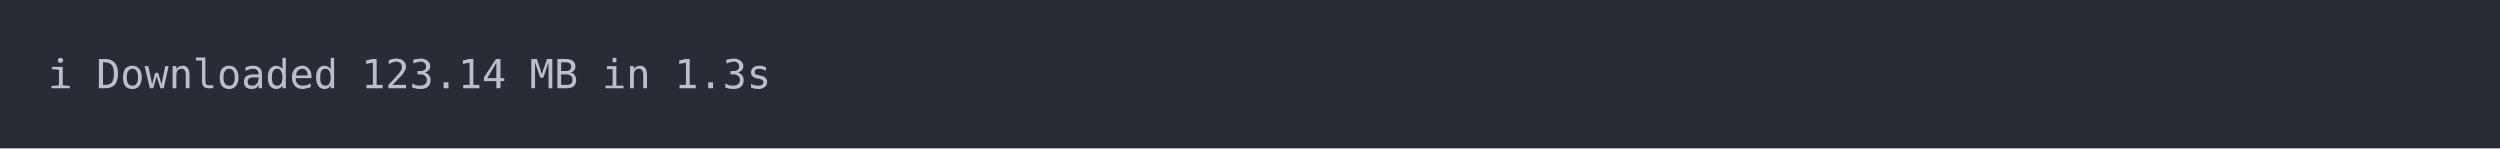
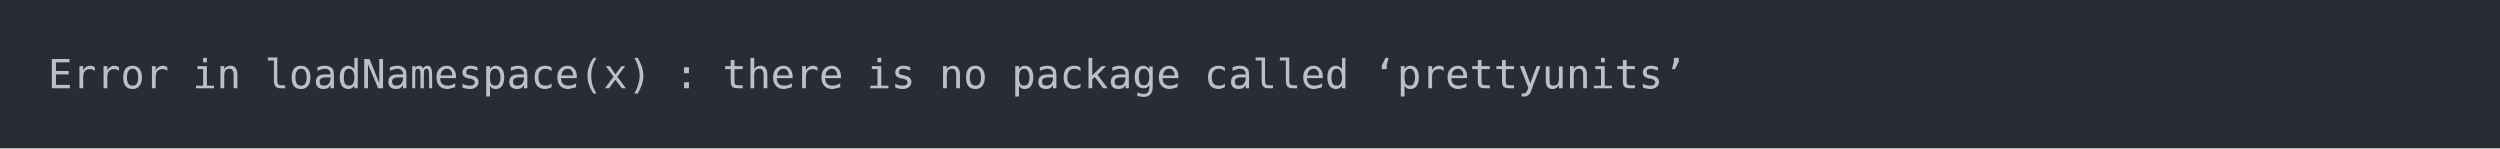
<svg xmlns="http://www.w3.org/2000/svg" xmlns:xlink="http://www.w3.org/1999/xlink" width="1040" height="61.71">
  <rect width="1040" height="61.71" rx="0" ry="0" class="a" />
  <svg height="21.71" viewBox="0 0 100 2.171" width="1000" x="20" y="20">
    <style>.a{fill:rgb(40,45,53)}.b{font-family:'Fira Code',Monaco,Consolas,Menlo,'Bitstream Vera Sans Mono','Powerline Symbols',monospace}.c{fill:transparent}.d{fill:rgb(185,192,203);white-space:pre}</style>
    <g font-family="'Fira Code',Monaco,Consolas,Menlo,'Bitstream Vera Sans Mono','Powerline Symbols',monospace" font-size="1.67" class="b">
      <defs>
        <symbol id="a">
          <rect height="2" width="100" x="0" y="0" class="c" />
        </symbol>
      </defs>
      <rect height="2.171" width="100" class="a" />
      <svg x="0" y="0" width="100">
        <svg x="0">
          <use xlink:href="#a" />
-           <text x="0" y="1.67" class="d">ℹ</text>
-           <text x="2.004" y="1.67" class="d">Downloaded</text>
-           <text x="13.026" y="1.67" class="d">123.14</text>
-           <text x="20.04" y="1.67" class="d">MB</text>
-           <text x="23.046" y="1.67" class="d">in</text>
-           <text x="26.052" y="1.67" class="d">1.3s</text>
+           <text x="0" y="1.67" class="d">Error</text>
+           <text x="6.012" y="1.67" class="d">in</text>
+           <text x="9.018" y="1.67" class="d">loadNamespace(x)</text>
+           <text x="26.052" y="1.67" class="d">:</text>
+           <text x="28.056" y="1.67" class="d">there</text>
+           <text x="34.068" y="1.67" class="d">is</text>
+           <text x="37.074" y="1.67" class="d">no</text>
+           <text x="40.08" y="1.67" class="d">package</text>
+           <text x="48.096" y="1.67" class="d">called</text>
+           <text x="55.11" y="1.67" class="d">‘prettyunits’</text>
        </svg>
      </svg>
    </g>
  </svg>
</svg>
